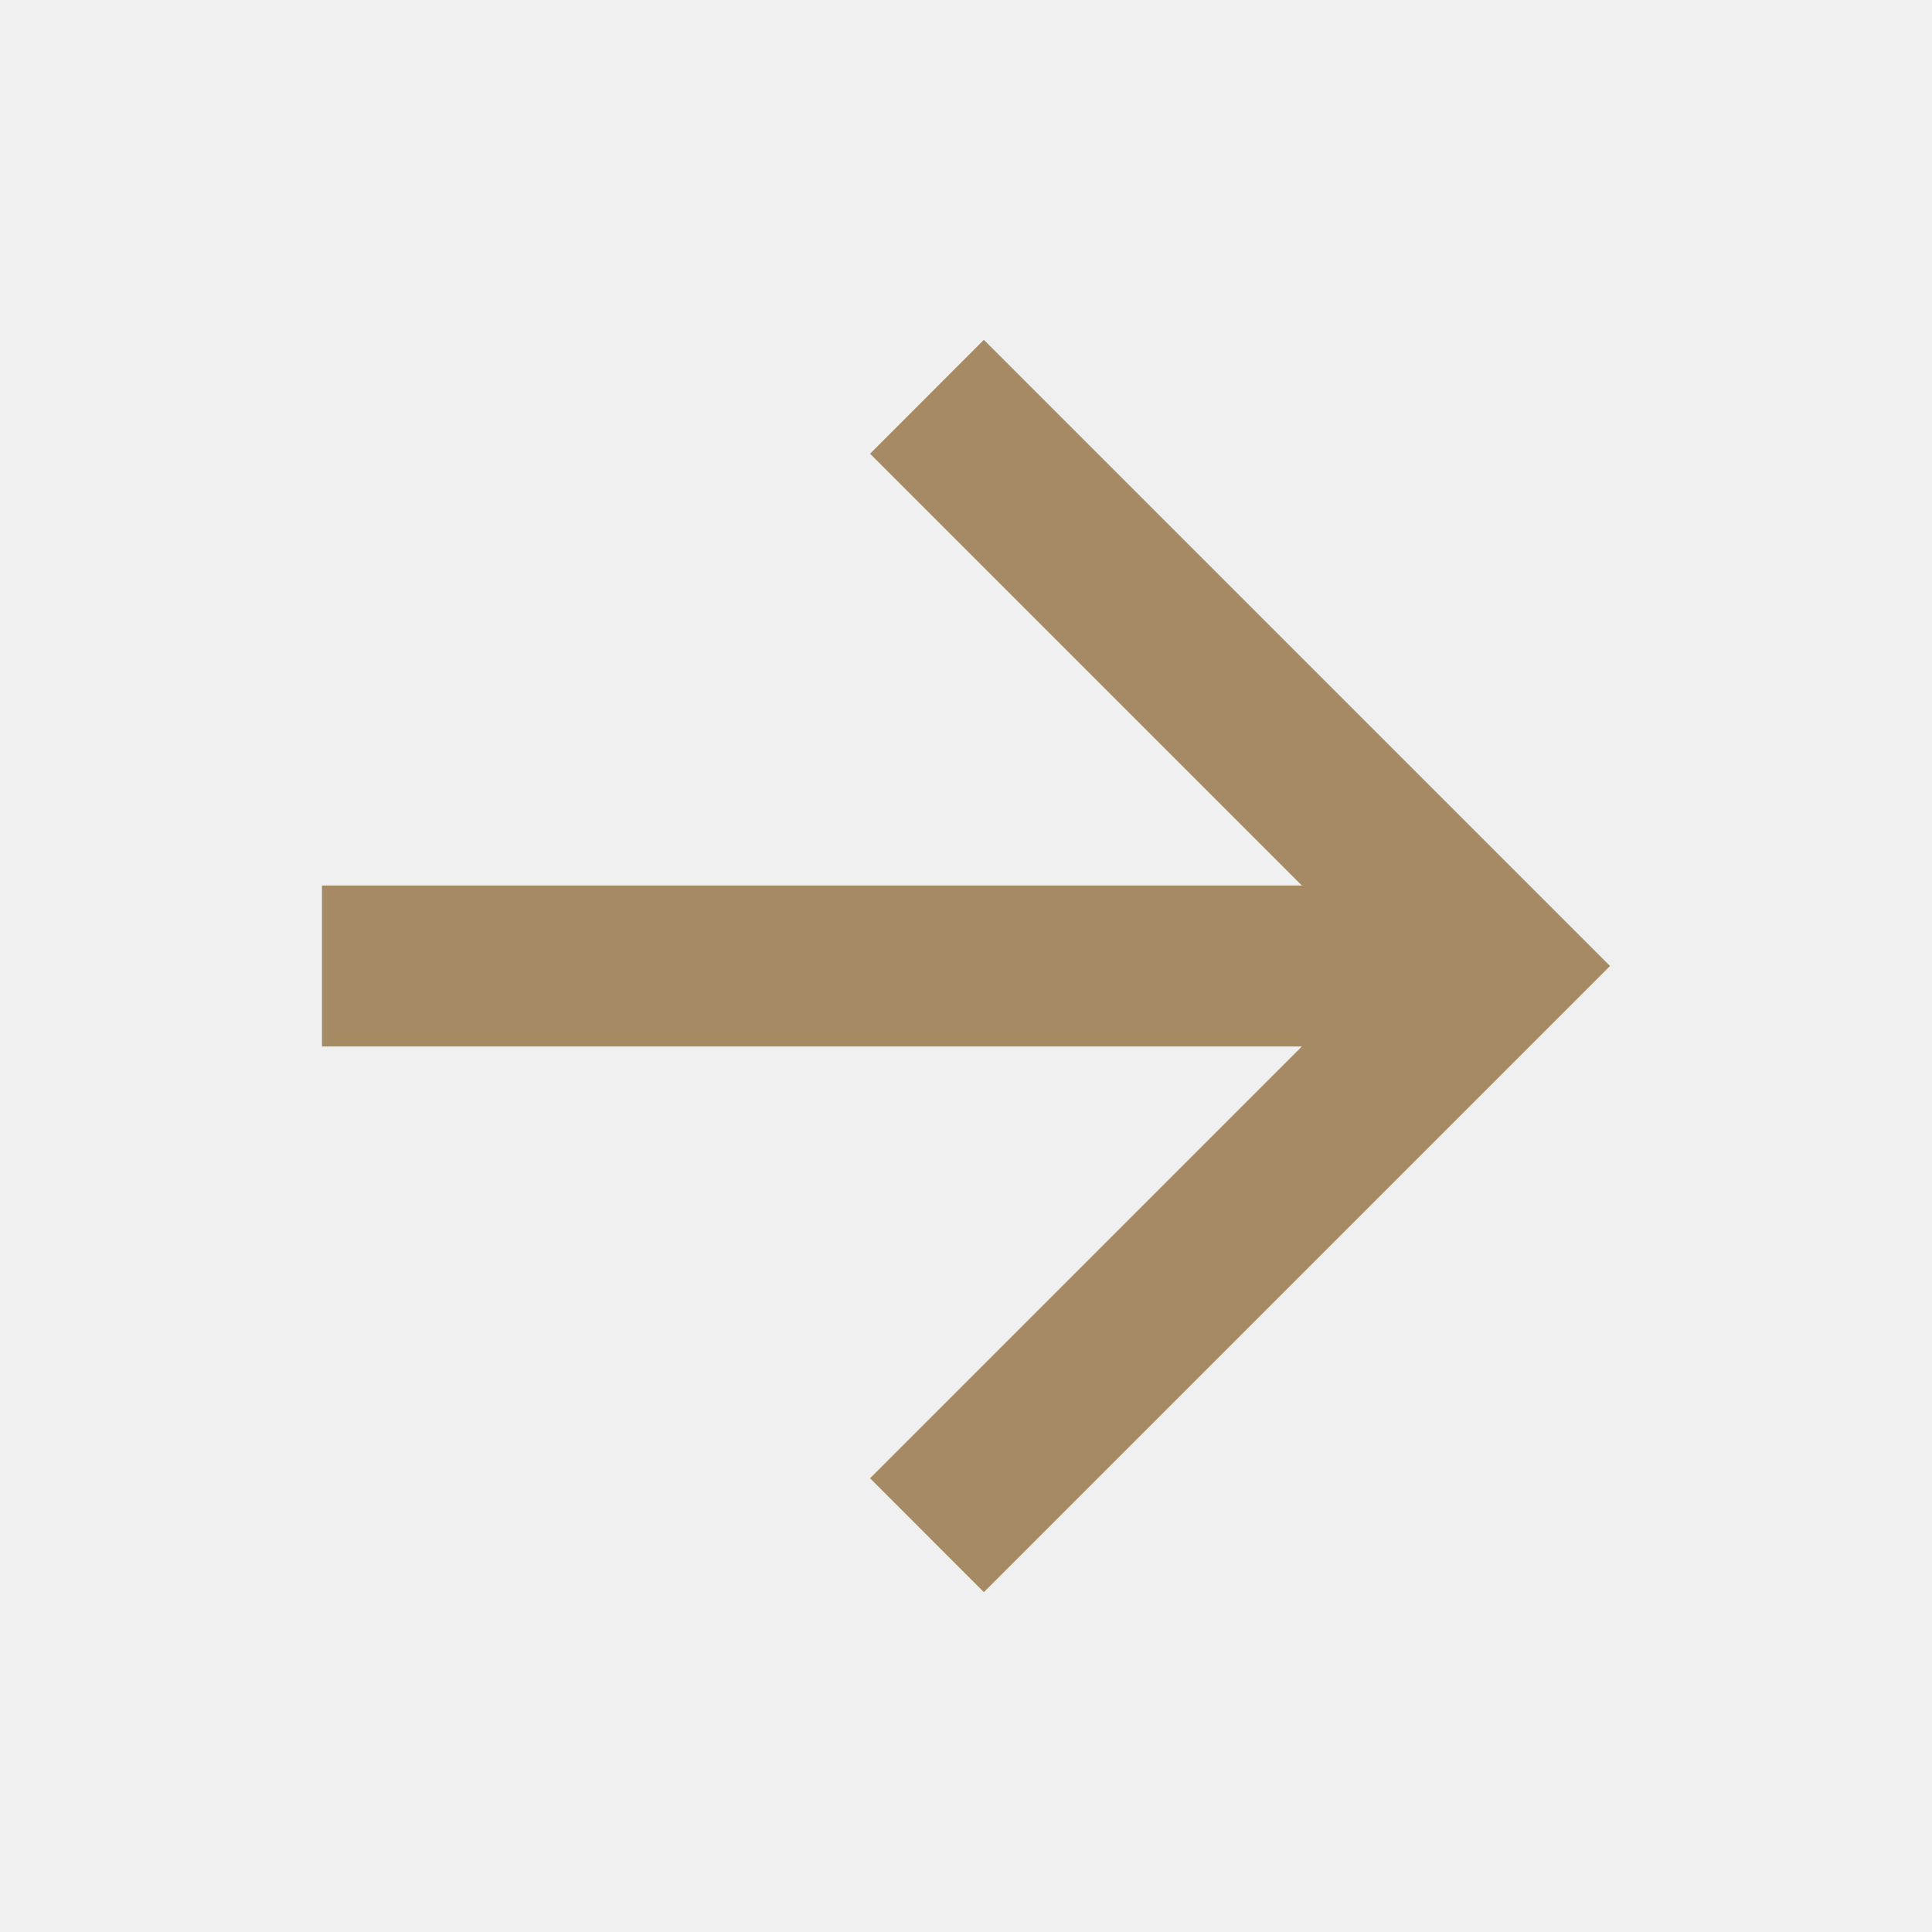
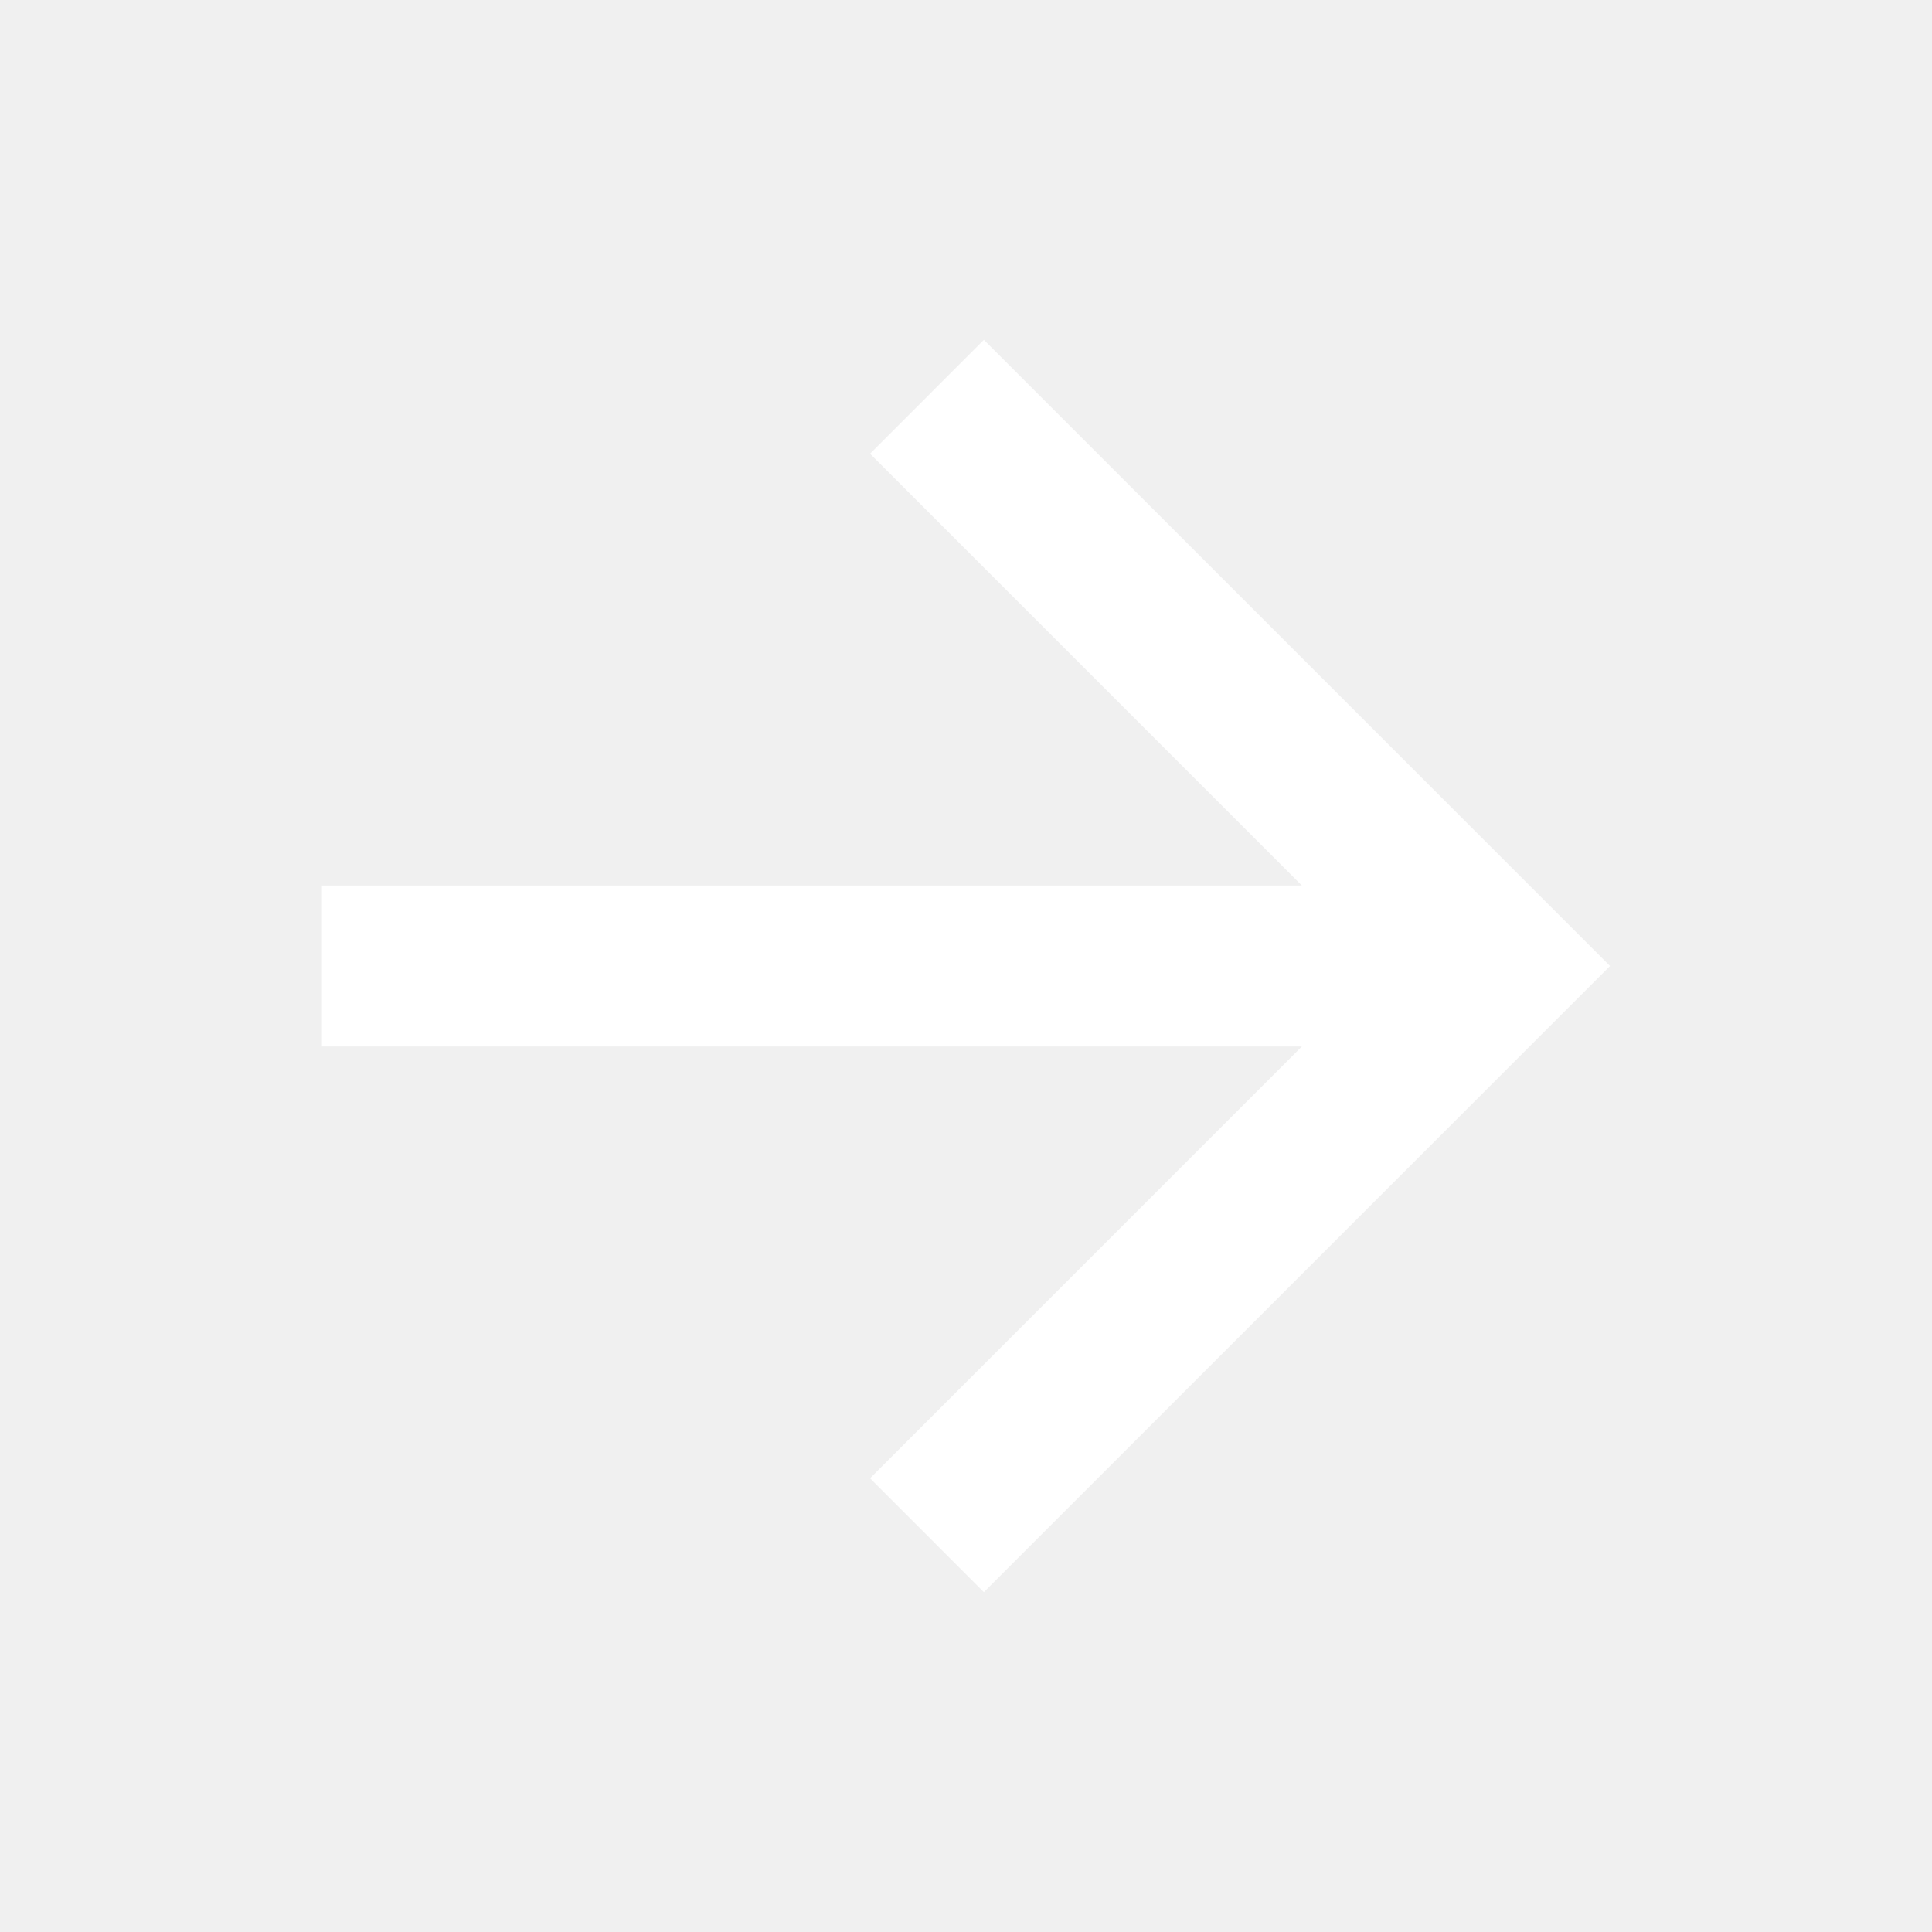
<svg xmlns="http://www.w3.org/2000/svg" width="20" height="20" viewBox="0 0 20 20" fill="none">
-   <path d="M13.477 9.167L9.007 4.697L10.185 3.518L16.667 10L10.185 16.482L9.007 15.303L13.477 10.833H3.333V9.167H13.477Z" fill="#A68A64" />
+   <path d="M13.477 9.167L9.007 4.697L10.185 3.518L16.667 10L10.185 16.482L9.007 15.303L13.477 10.833H3.333V9.167H13.477Z" fill="#FFFFFF" />
</svg>
